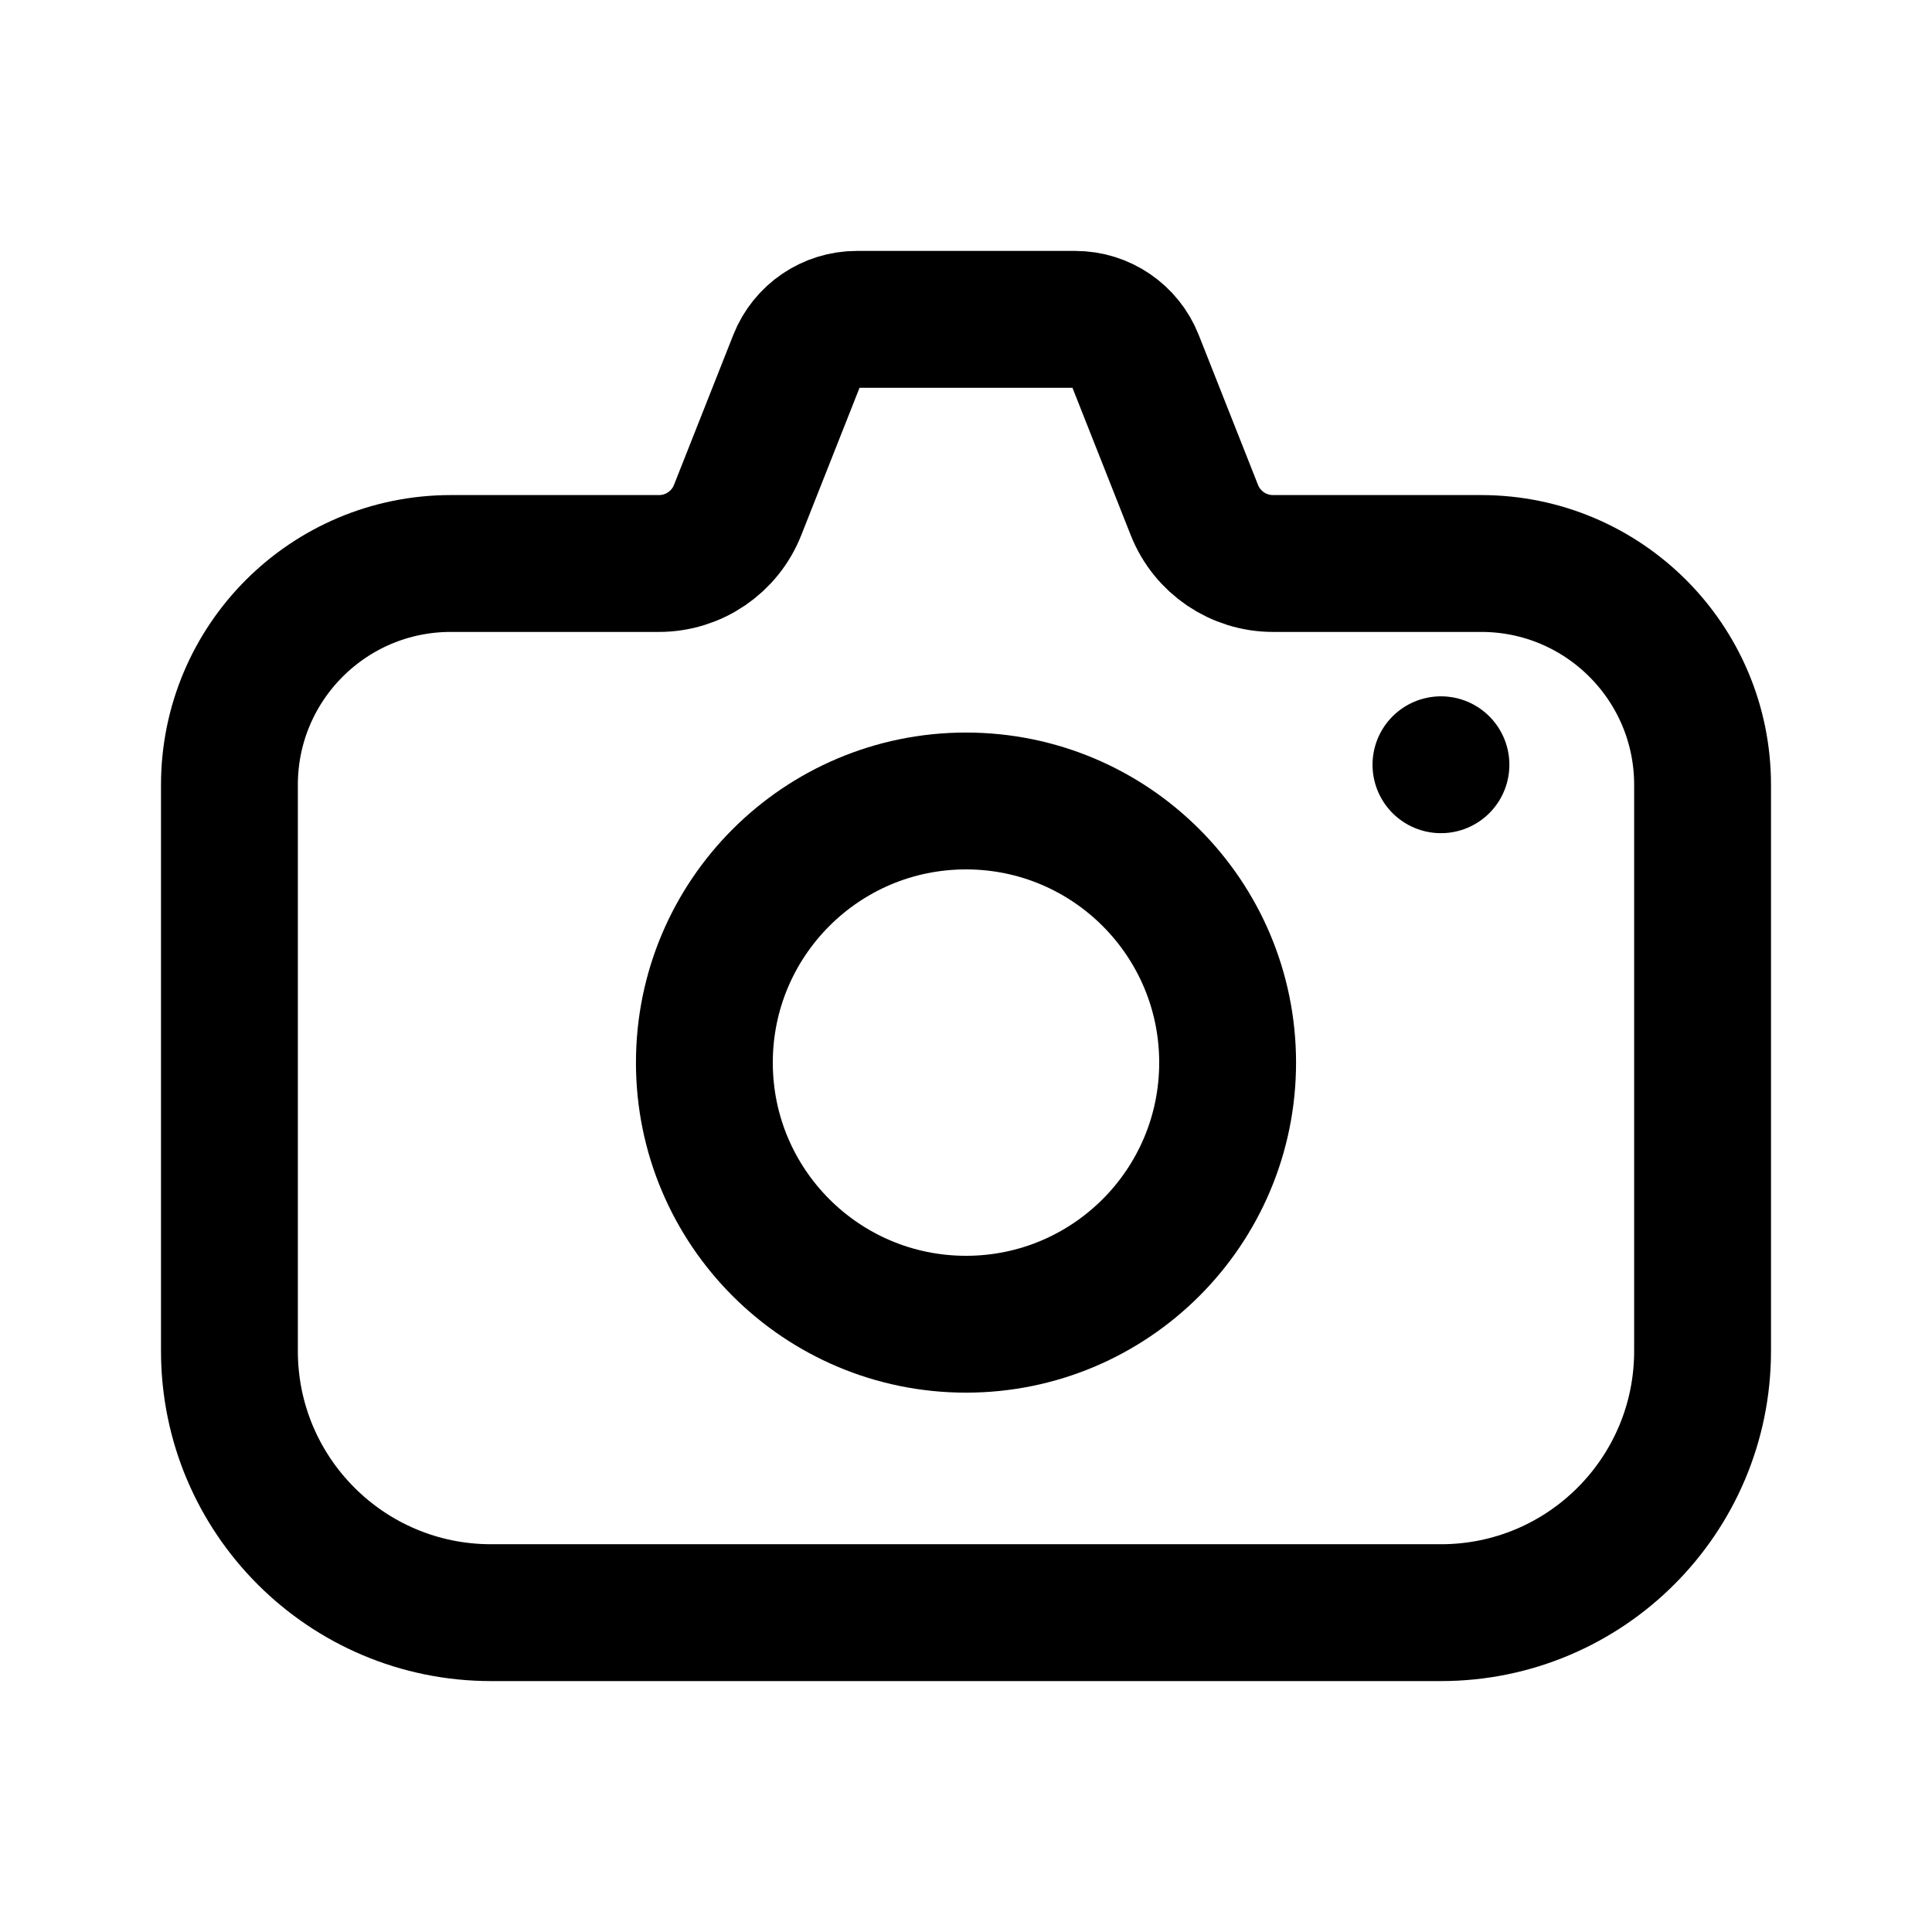
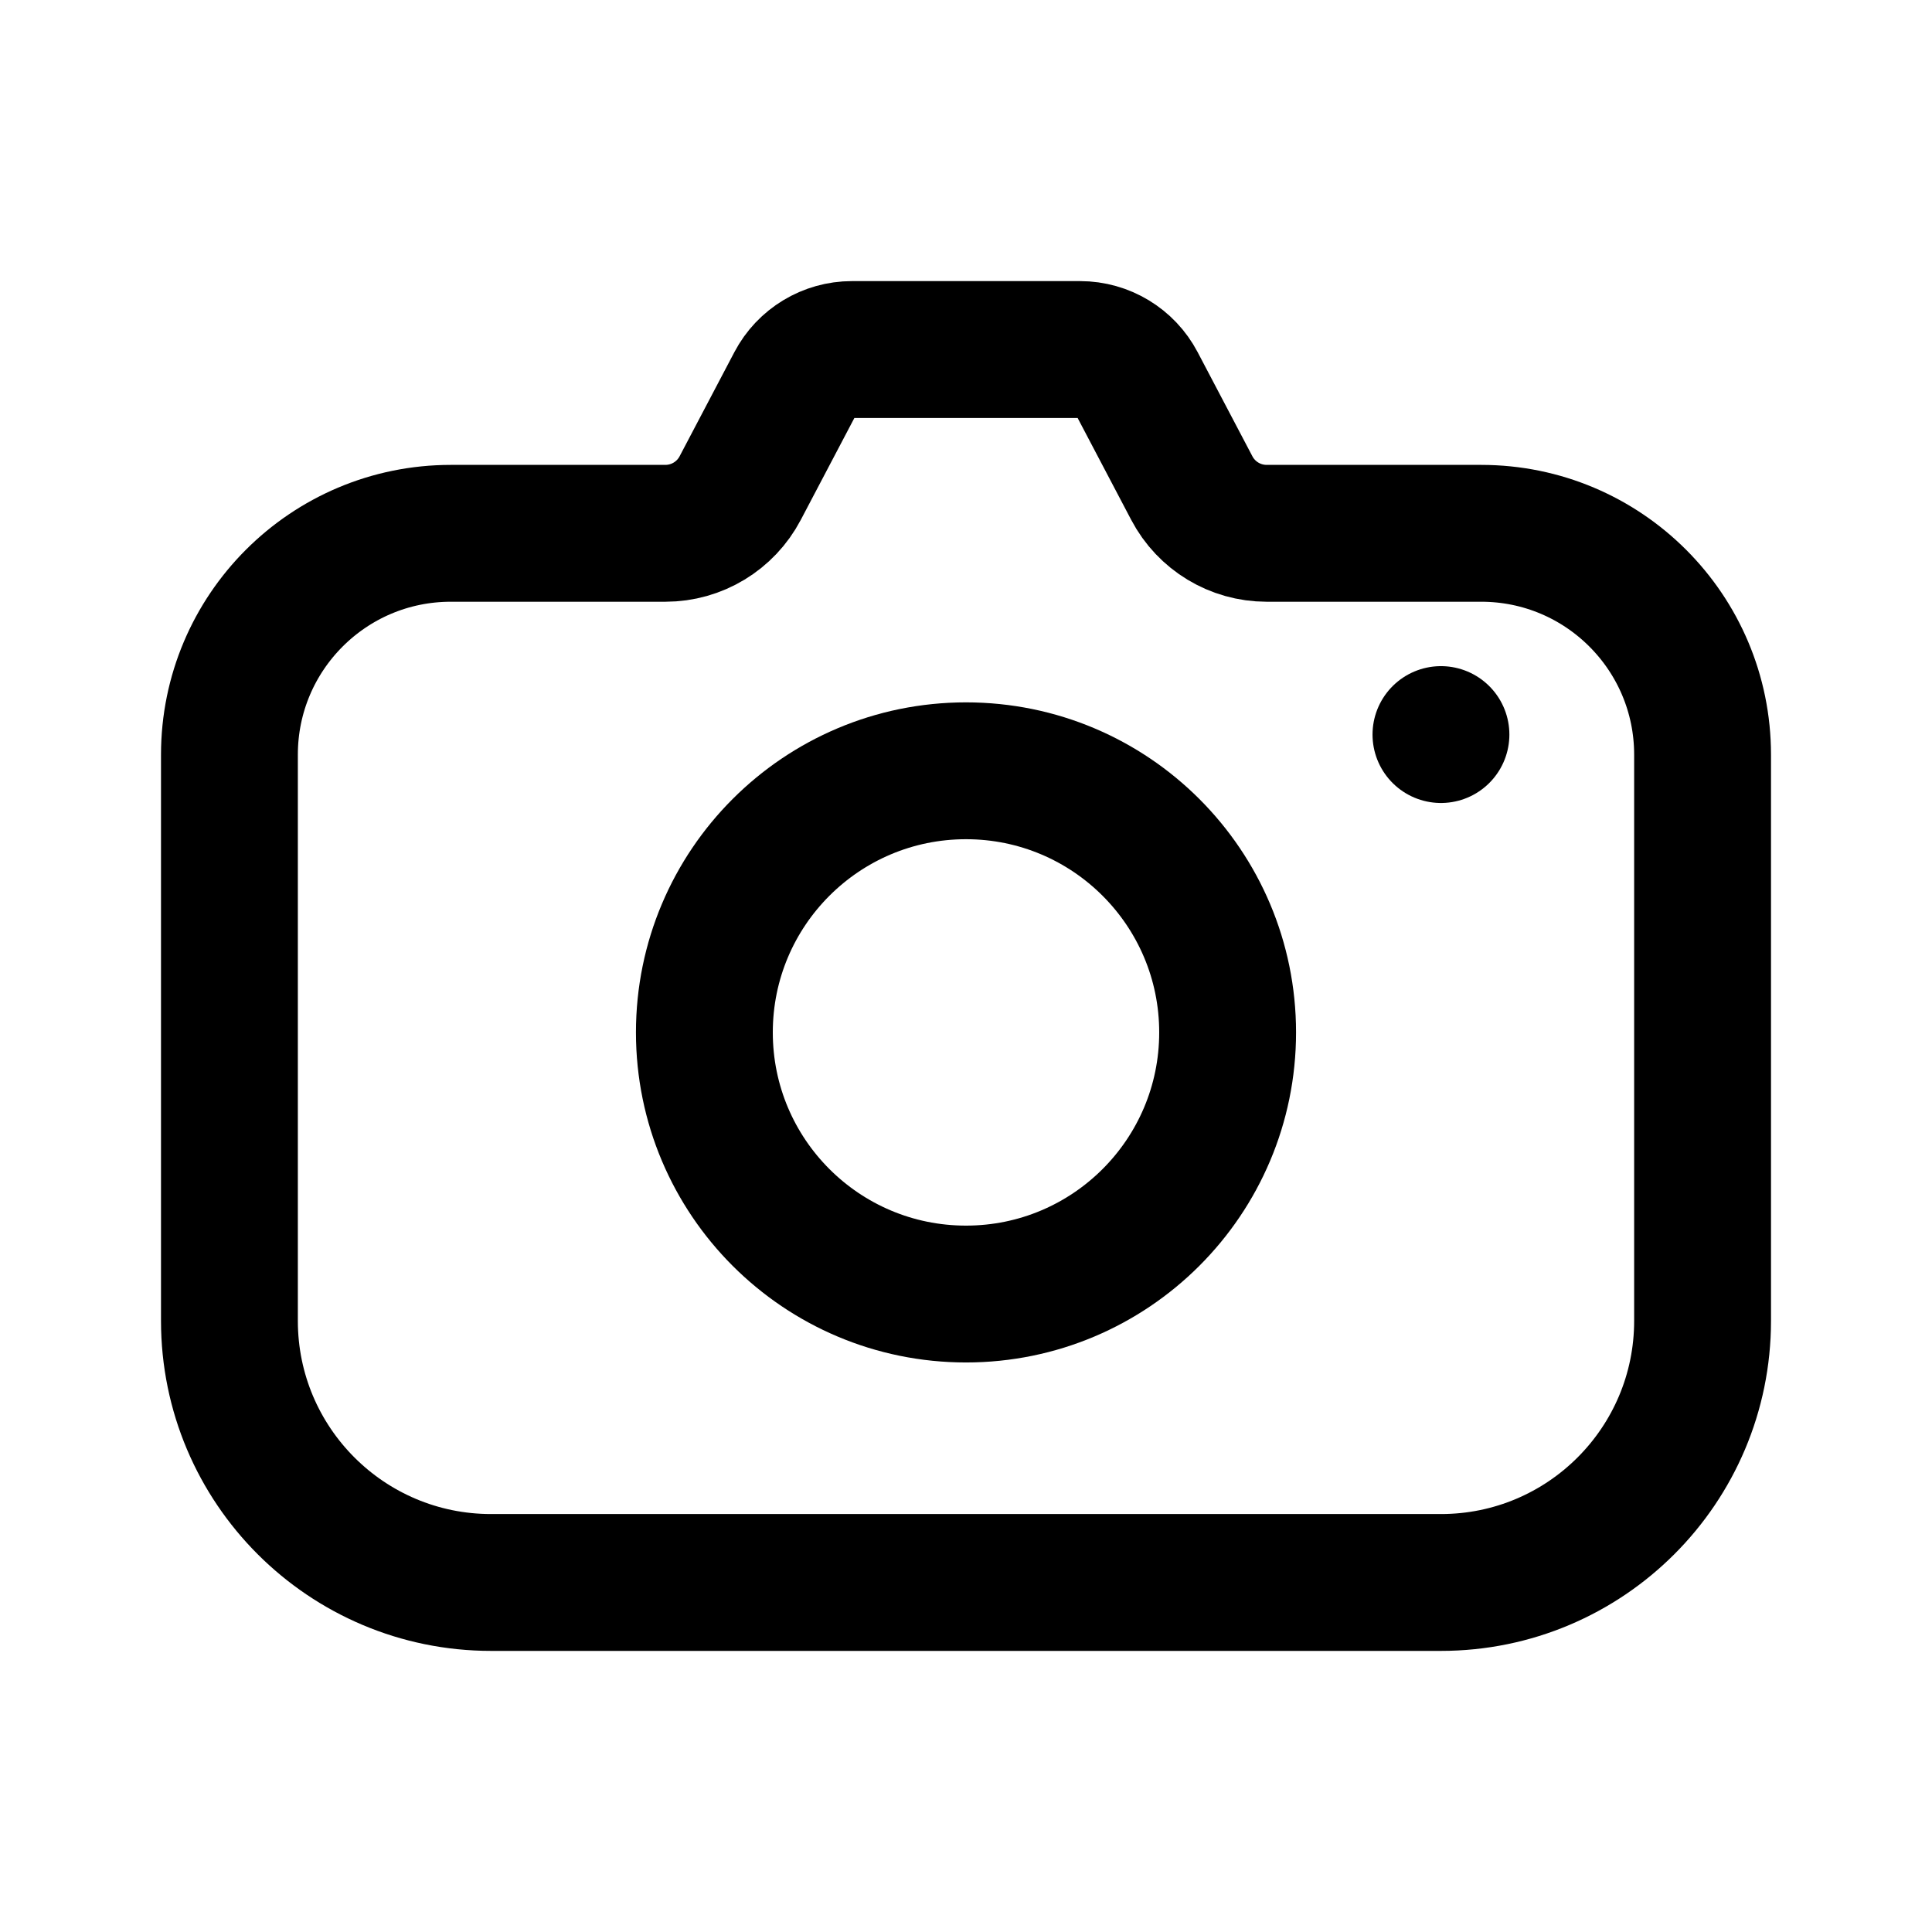
<svg xmlns="http://www.w3.org/2000/svg" viewBox="0 0 24 24" fill="none" stroke="currentColor" stroke-width="1.7" stroke-linecap="round" stroke-linejoin="round">
  <g data-part="body">
-     <path d="M2.85 9.75 A2.75 2.75 0 0 1 5.6 7 L8.186 7 A1.05 1.05 0 0 0 9.163 6.336 L9.9 4.472 A0.8 0.8 0 0 1 10.644 3.967 L13.356 3.967 A0.8 0.8 0 0 1 14.1 4.472 L14.837 6.336 A1.05 1.05 0 0 0 15.814 7 L18.4 7 A2.75 2.75 0 0 1 21.15 9.75 L21.15 16.783 A3.25 3.25 0 0 1 17.9 20.033 L6.1 20.033 A3.25 3.25 0 0 1 2.85 16.783 Z" />
+     <path d="M2.85 9.375 A2.75 2.75 0 0 1 5.6 6.625 L8.266 6.625 A1.05 1.05 0 0 0 9.195 6.063 L9.875 4.77 A0.8 0.8 0 0 1 10.583 4.342 L13.417 4.342 A0.8 0.8 0 0 1 14.125 4.77 L14.805 6.063 A1.05 1.05 0 0 0 15.734 6.625 L18.4 6.625 A2.75 2.75 0 0 1 21.15 9.375 L21.15 16.408 A3.25 3.25 0 0 1 17.9 19.658 L6.1 19.658 A3.25 3.25 0 0 1 2.85 16.408 Z" />
  </g>
  <g data-part="lens">
-     <circle cx="12" cy="13.2" r="3.25" />
+     <circle cx="12" cy="12.825" r="3.25" />
  </g>
  <g data-part="indicator">
-     <path d="M17.9 9.5 L17.9 9.5" />
+     <path d="M17.9 9.125 L17.9 9.125" />
  </g>
</svg>
